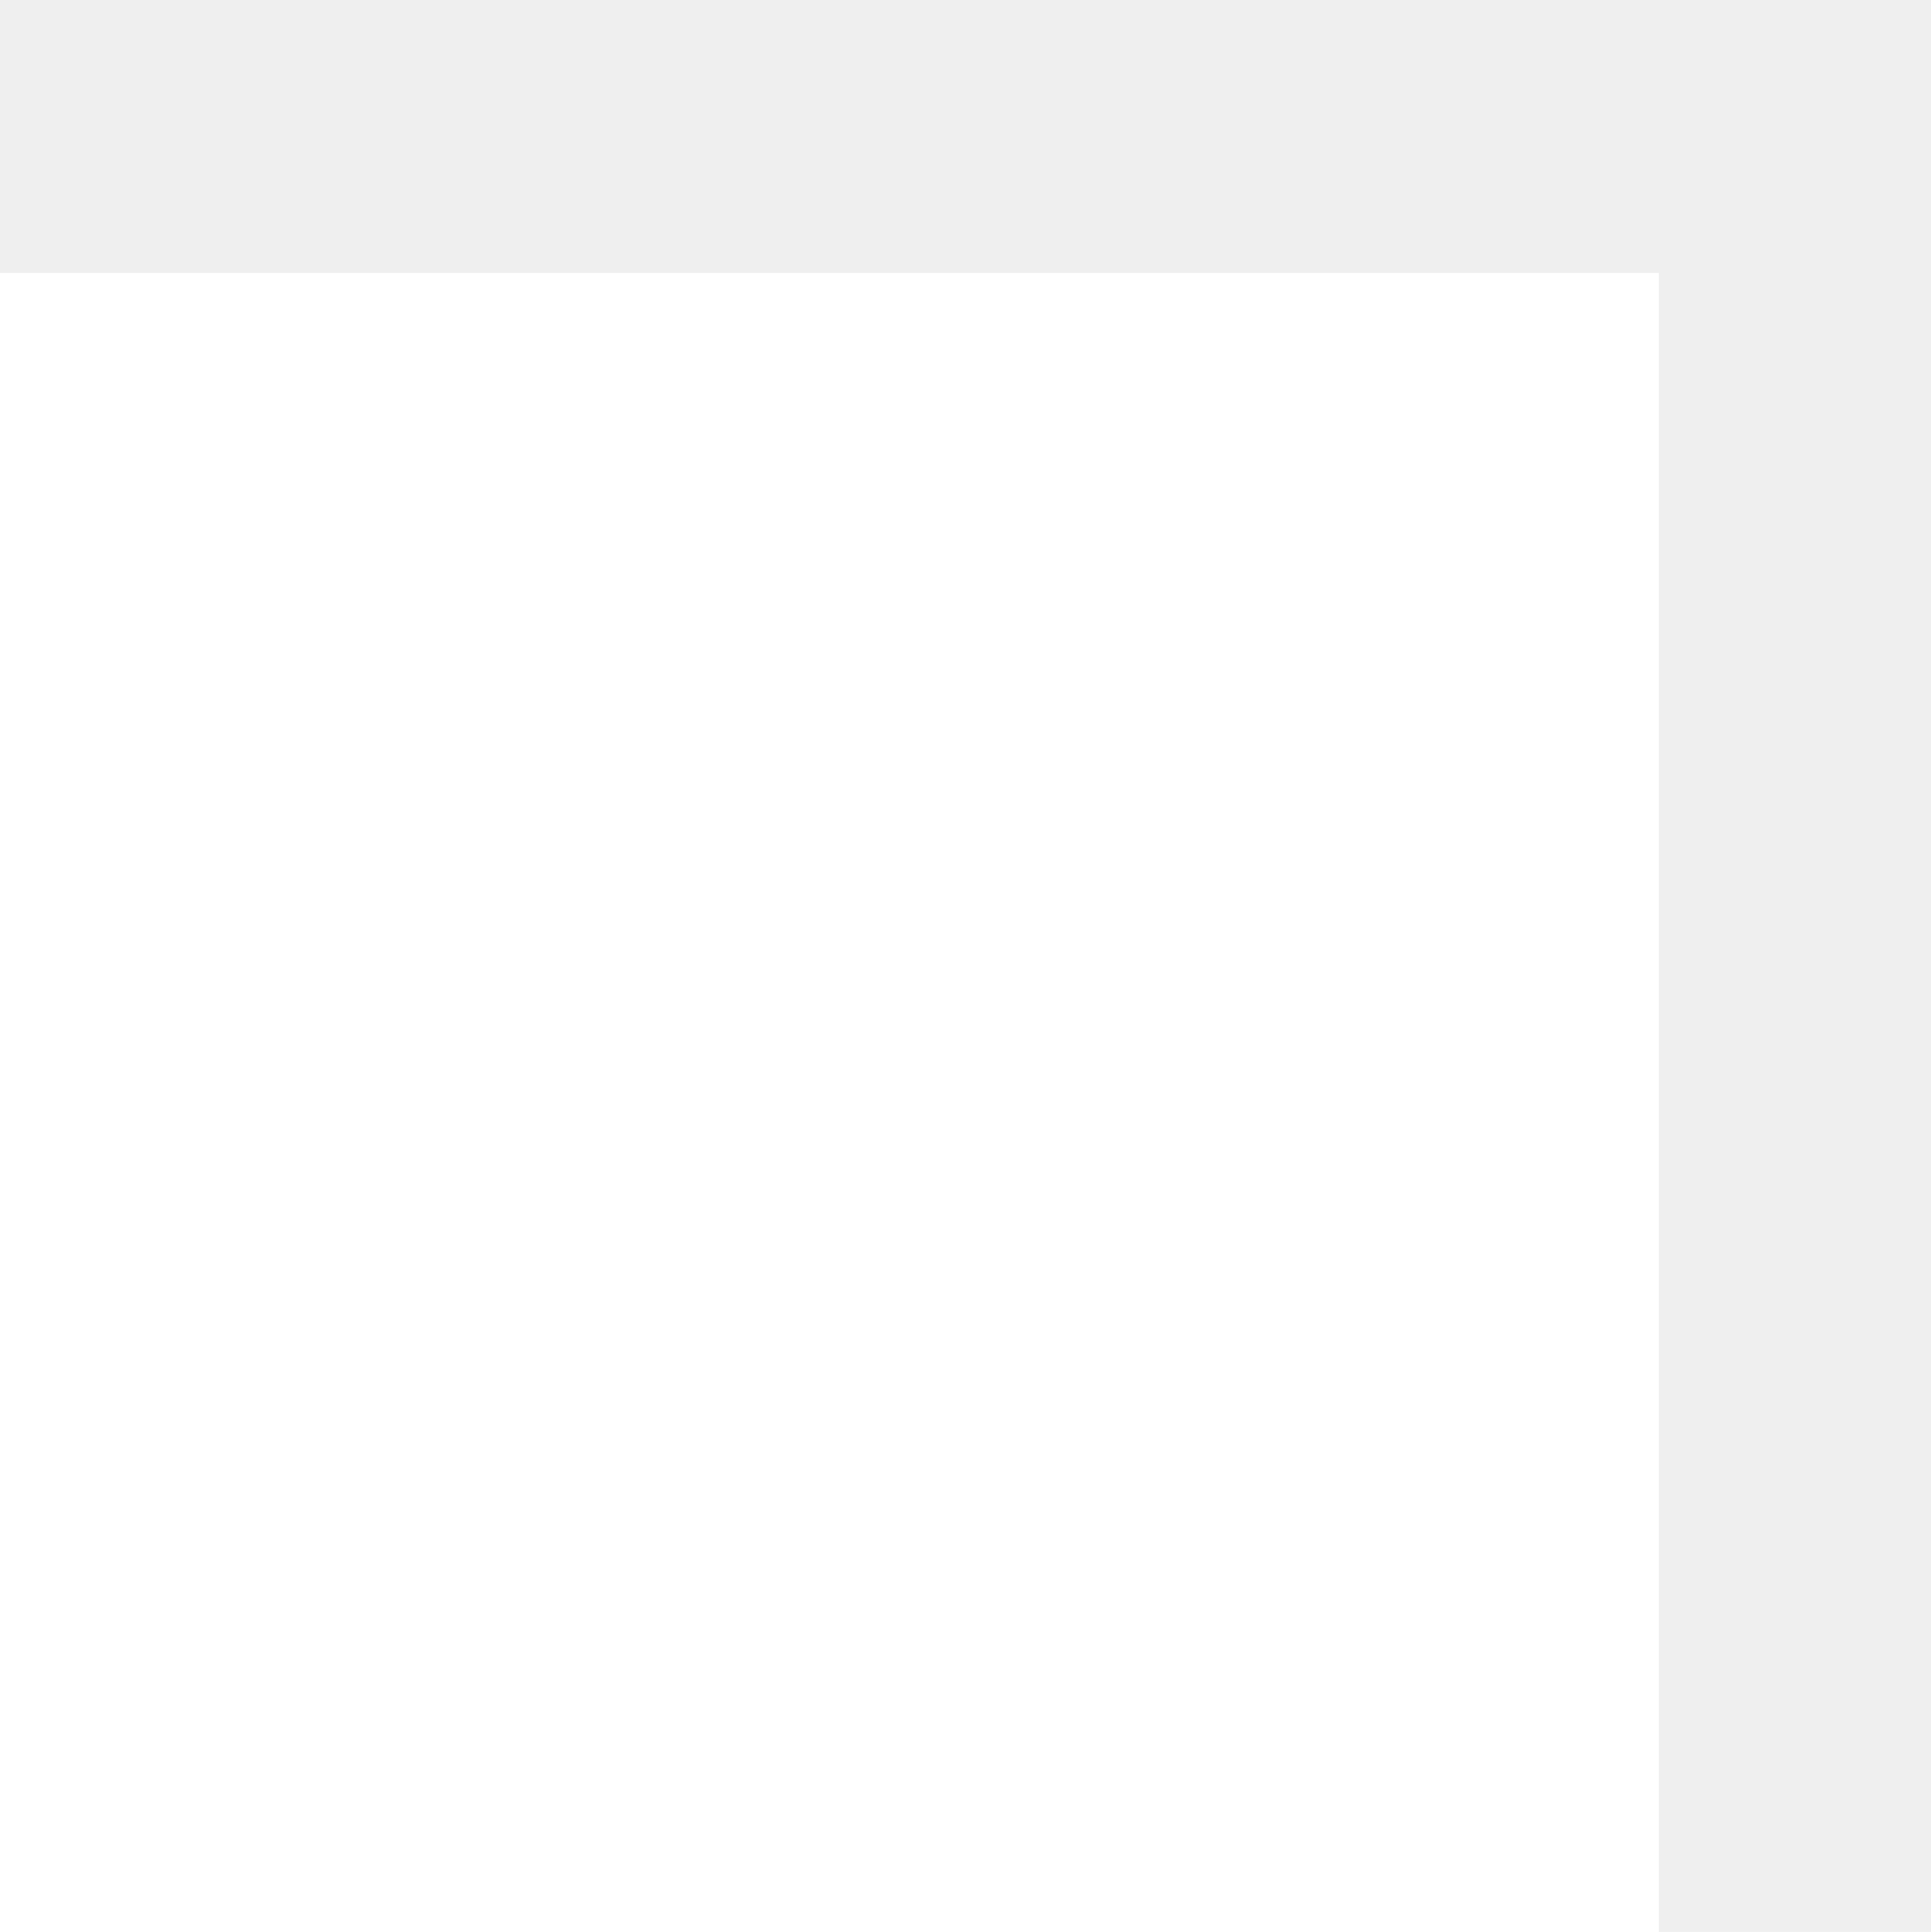
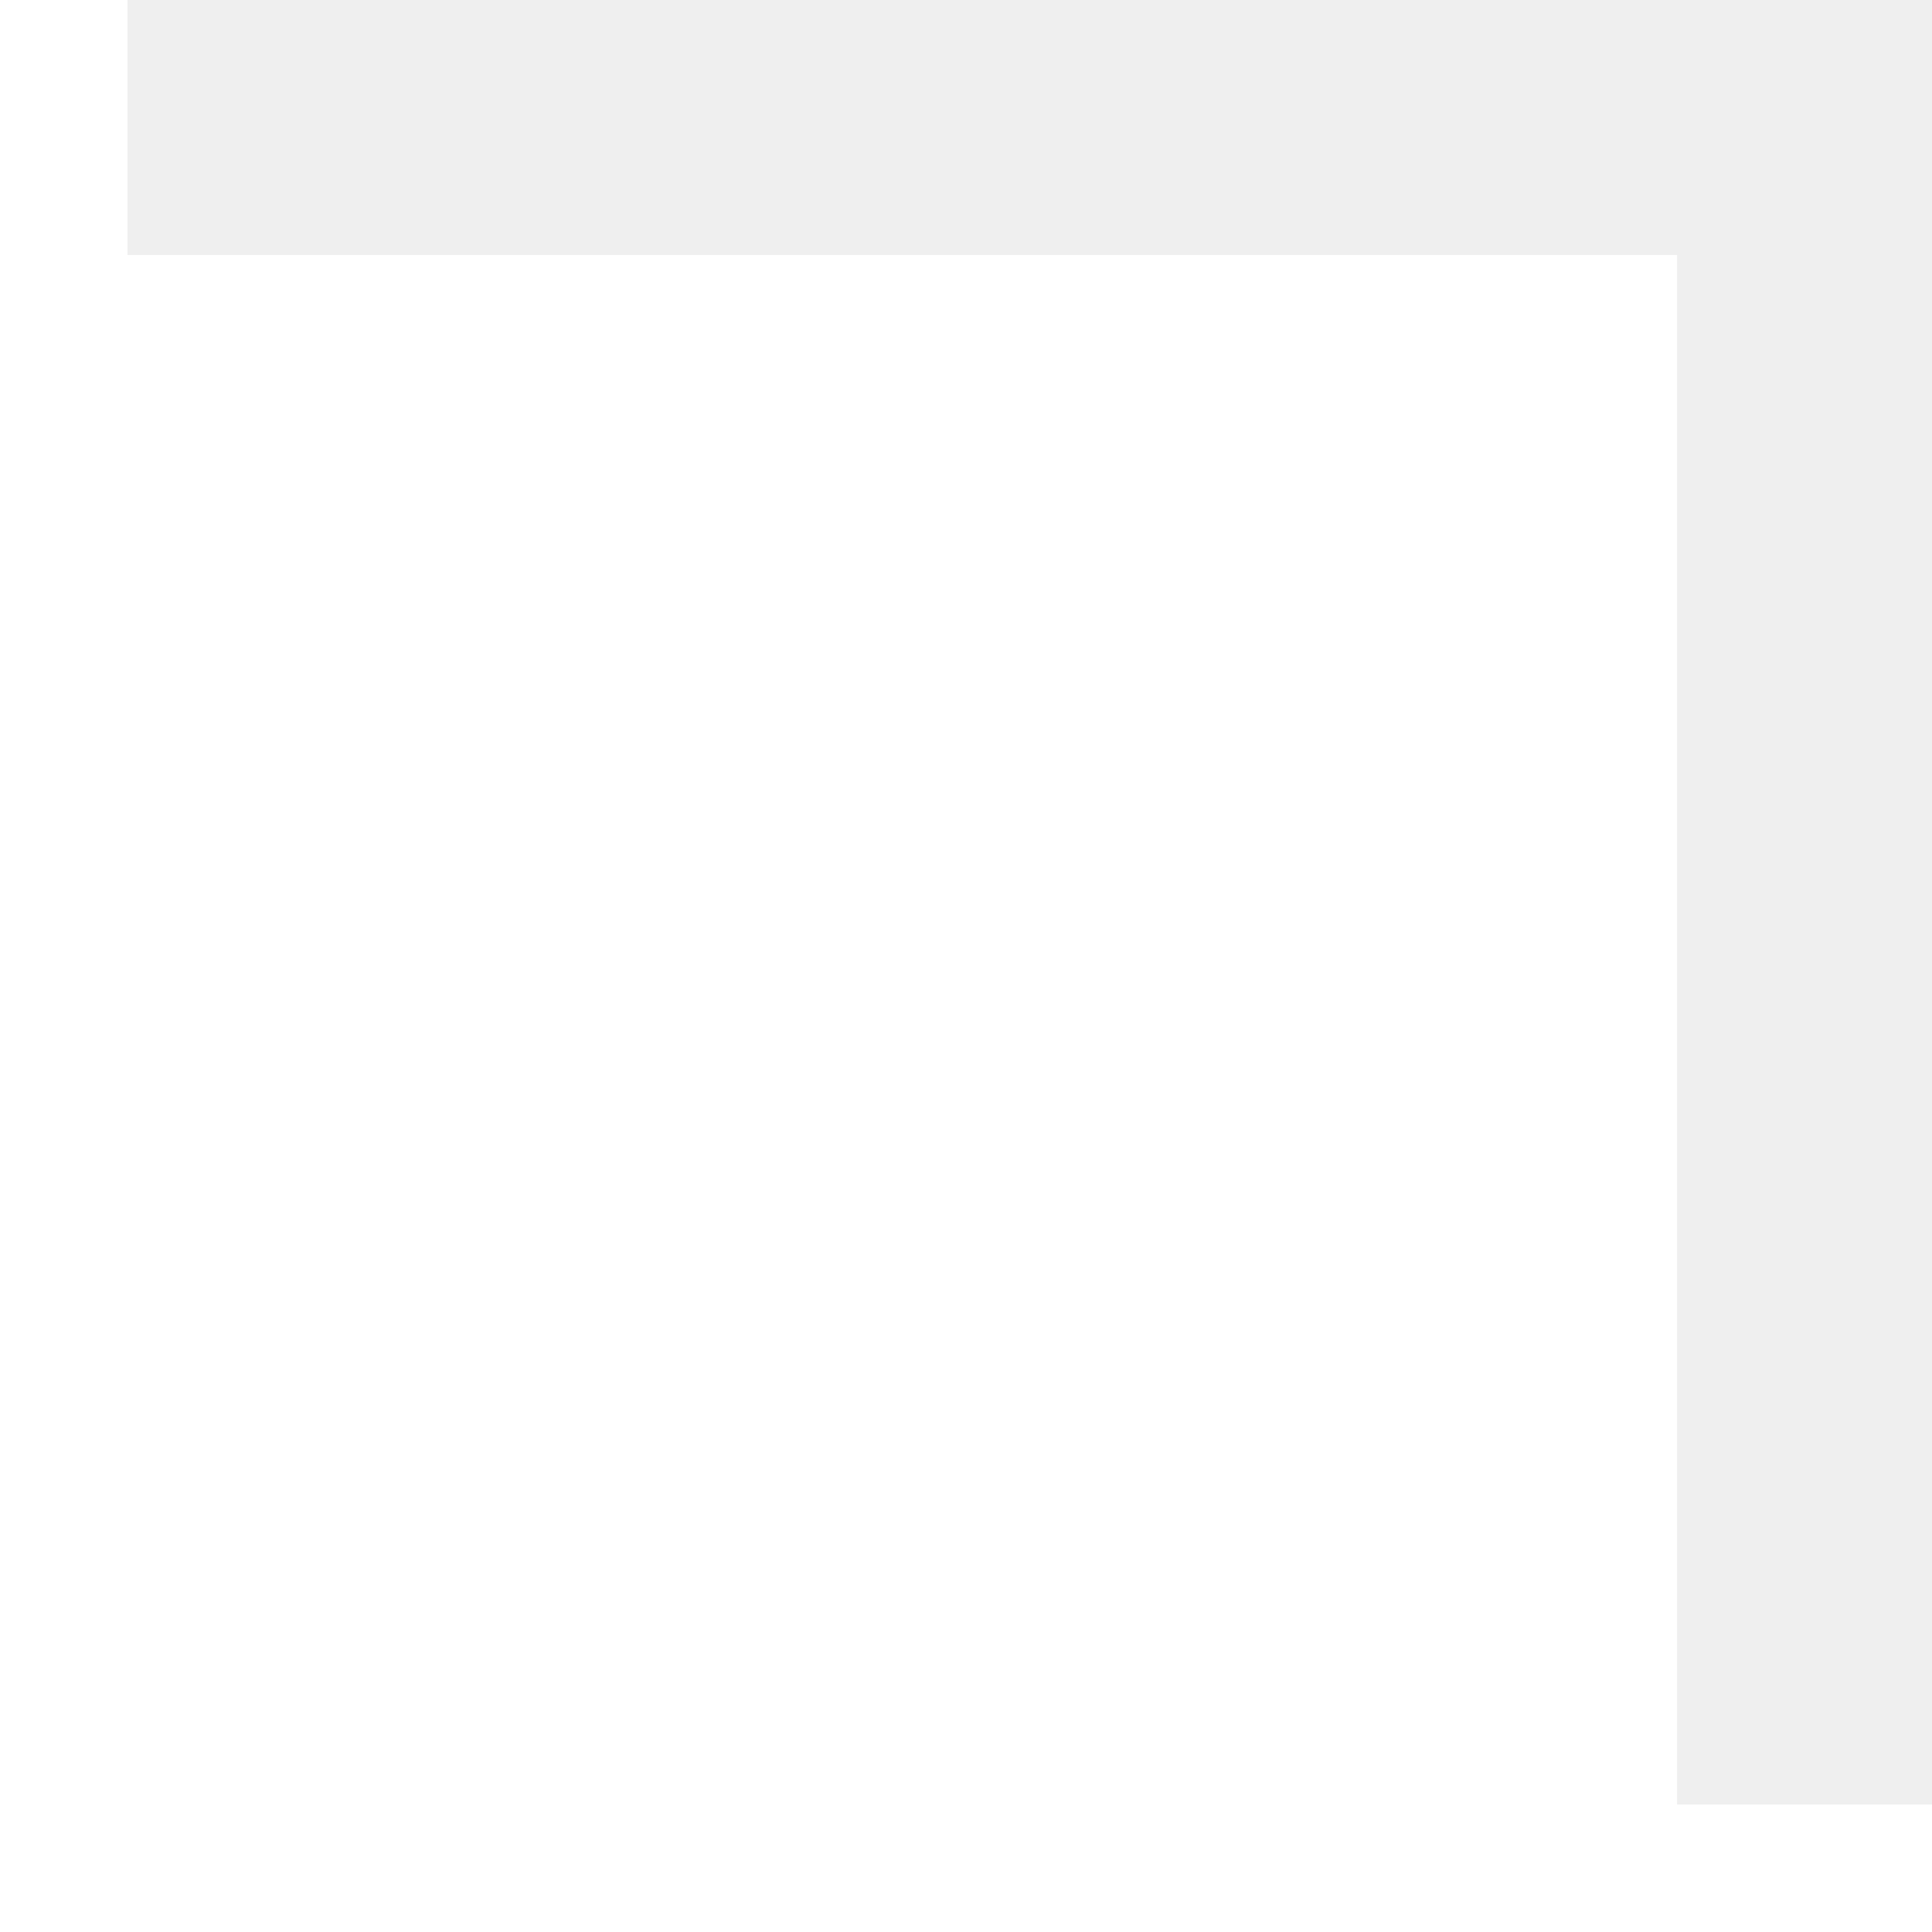
- <svg xmlns="http://www.w3.org/2000/svg" width="26.523" height="26.543" id="svg4750" version="1.1">
+ <svg xmlns="http://www.w3.org/2000/svg" width="34" height="34" id="svg4750" version="1.1">
  <defs id="defs4752" />
-   <g id="layer1" transform="translate(-773.3805,-623.8677)">
-     <g id="g4621" transform="matrix(1.25,0,0,-1.25,773.3805,625.7427)">
+   <g id="layer1" transform="translate(-771.5055,-618.2852)">
+     <g id="g4621" transform="matrix(1.495557,0,0,-1.495557,773.7489,620.5286)">
      <path d="m 0,0 19.734,0 0,-19.734" style="fill:none;stroke:#efefef;stroke-width:3;stroke-linecap:butt;stroke-linejoin:miter;stroke-miterlimit:10;stroke-opacity:1;stroke-dasharray:none" id="path4623" />
    </g>
  </g>
</svg>
